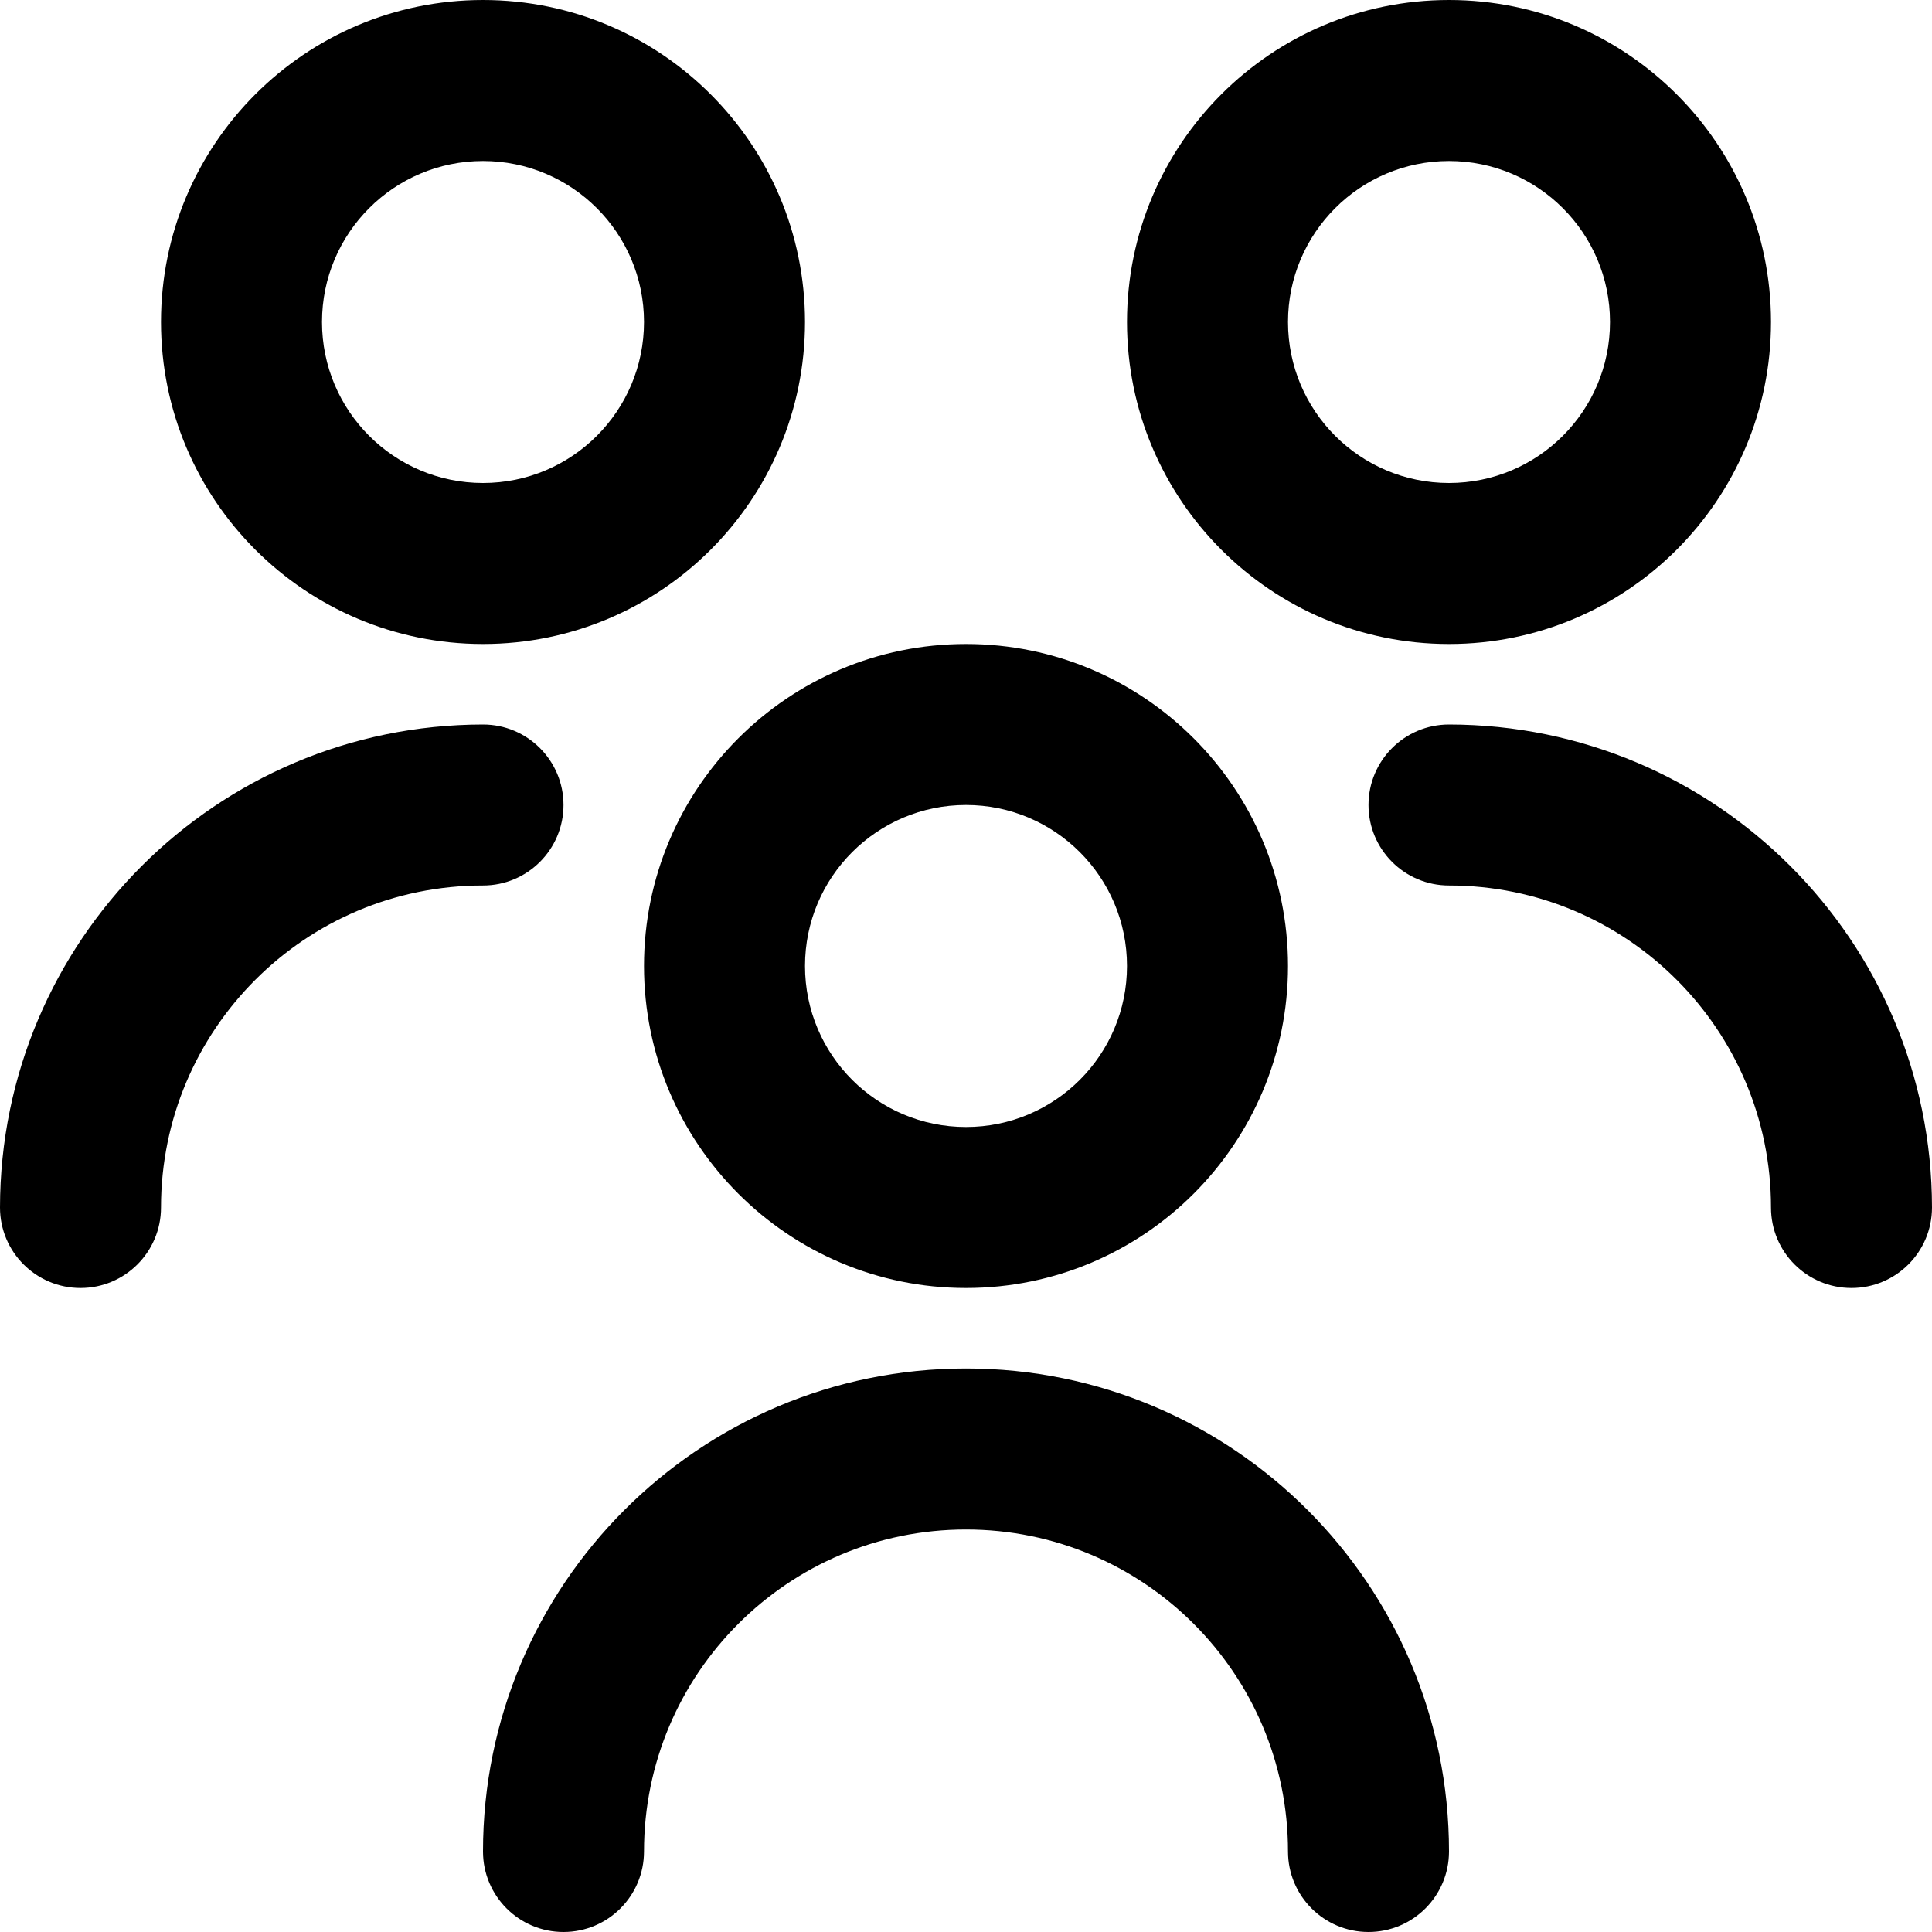
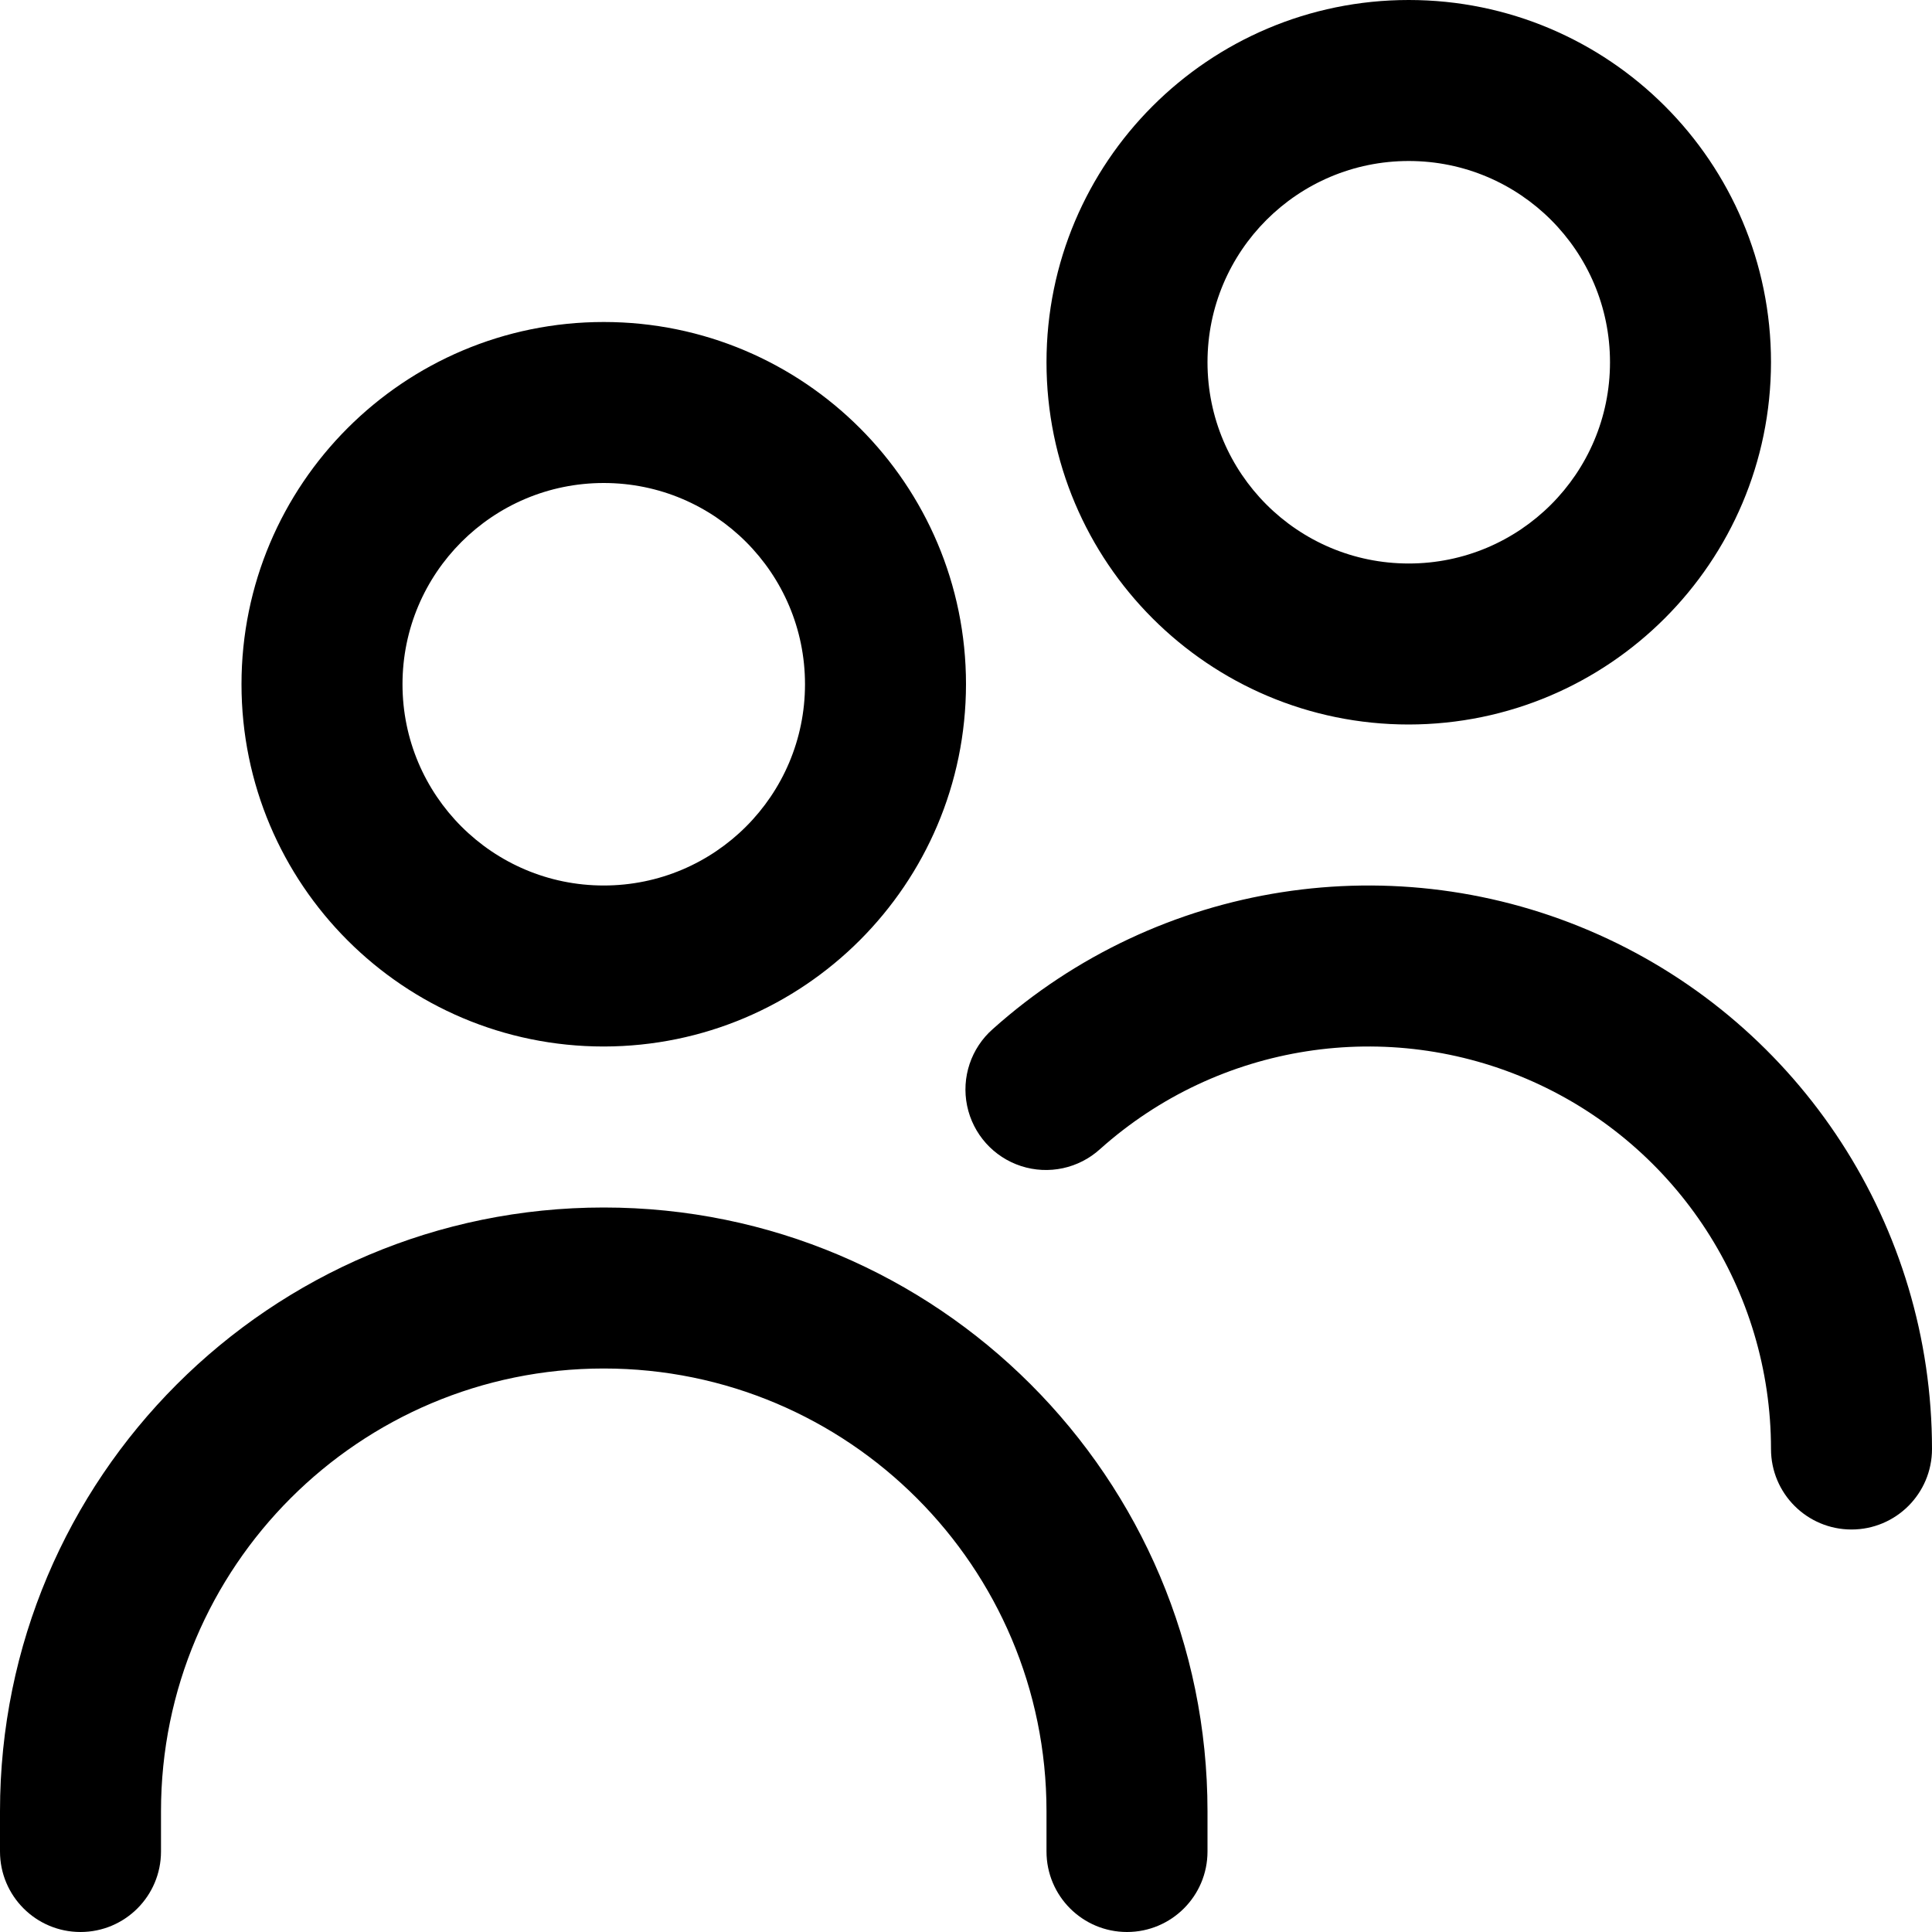
- <svg xmlns="http://www.w3.org/2000/svg" id="Layer_1" data-name="Layer 1" viewBox="0 0 24 24" width="512" height="512">
-   <path d="M12,16a4,4,0,1,1,4-4A4,4,0,0,1,12,16Zm0-6a2,2,0,1,0,2,2A2,2,0,0,0,12,10Zm6,13A6,6,0,0,0,6,23a1,1,0,0,0,2,0,4,4,0,0,1,8,0,1,1,0,0,0,2,0ZM18,8a4,4,0,1,1,4-4A4,4,0,0,1,18,8Zm0-6a2,2,0,1,0,2,2A2,2,0,0,0,18,2Zm6,13a6.006,6.006,0,0,0-6-6,1,1,0,0,0,0,2,4,4,0,0,1,4,4,1,1,0,0,0,2,0ZM6,8a4,4,0,1,1,4-4A4,4,0,0,1,6,8ZM6,2A2,2,0,1,0,8,4,2,2,0,0,0,6,2ZM2,15a4,4,0,0,1,4-4A1,1,0,0,0,6,9a6.006,6.006,0,0,0-6,6,1,1,0,0,0,2,0Z" />
+ <svg xmlns="http://www.w3.org/2000/svg" id="Layer_1" height="512" viewBox="0 0 24 24" width="512" data-name="Layer 1">
+   <path d="m7.5 13a4.5 4.5 0 1 1 4.5-4.5 4.505 4.505 0 0 1 -4.5 4.5zm0-7a2.5 2.5 0 1 0 2.5 2.5 2.5 2.5 0 0 0 -2.5-2.5zm7.5 17v-.5a7.5 7.5 0 0 0 -15 0v.5a1 1 0 0 0 2 0v-.5a5.5 5.5 0 0 1 11 0v.5a1 1 0 0 0 2 0zm9-5a7 7 0 0 0 -11.667-5.217 1 1 0 1 0 1.334 1.49 5 5 0 0 1 8.333 3.727 1 1 0 0 0 2 0zm-6.5-9a4.5 4.5 0 1 1 4.5-4.5 4.505 4.505 0 0 1 -4.5 4.5zm0-7a2.5 2.5 0 1 0 2.5 2.5 2.5 2.5 0 0 0 -2.5-2.5z" />
</svg>
